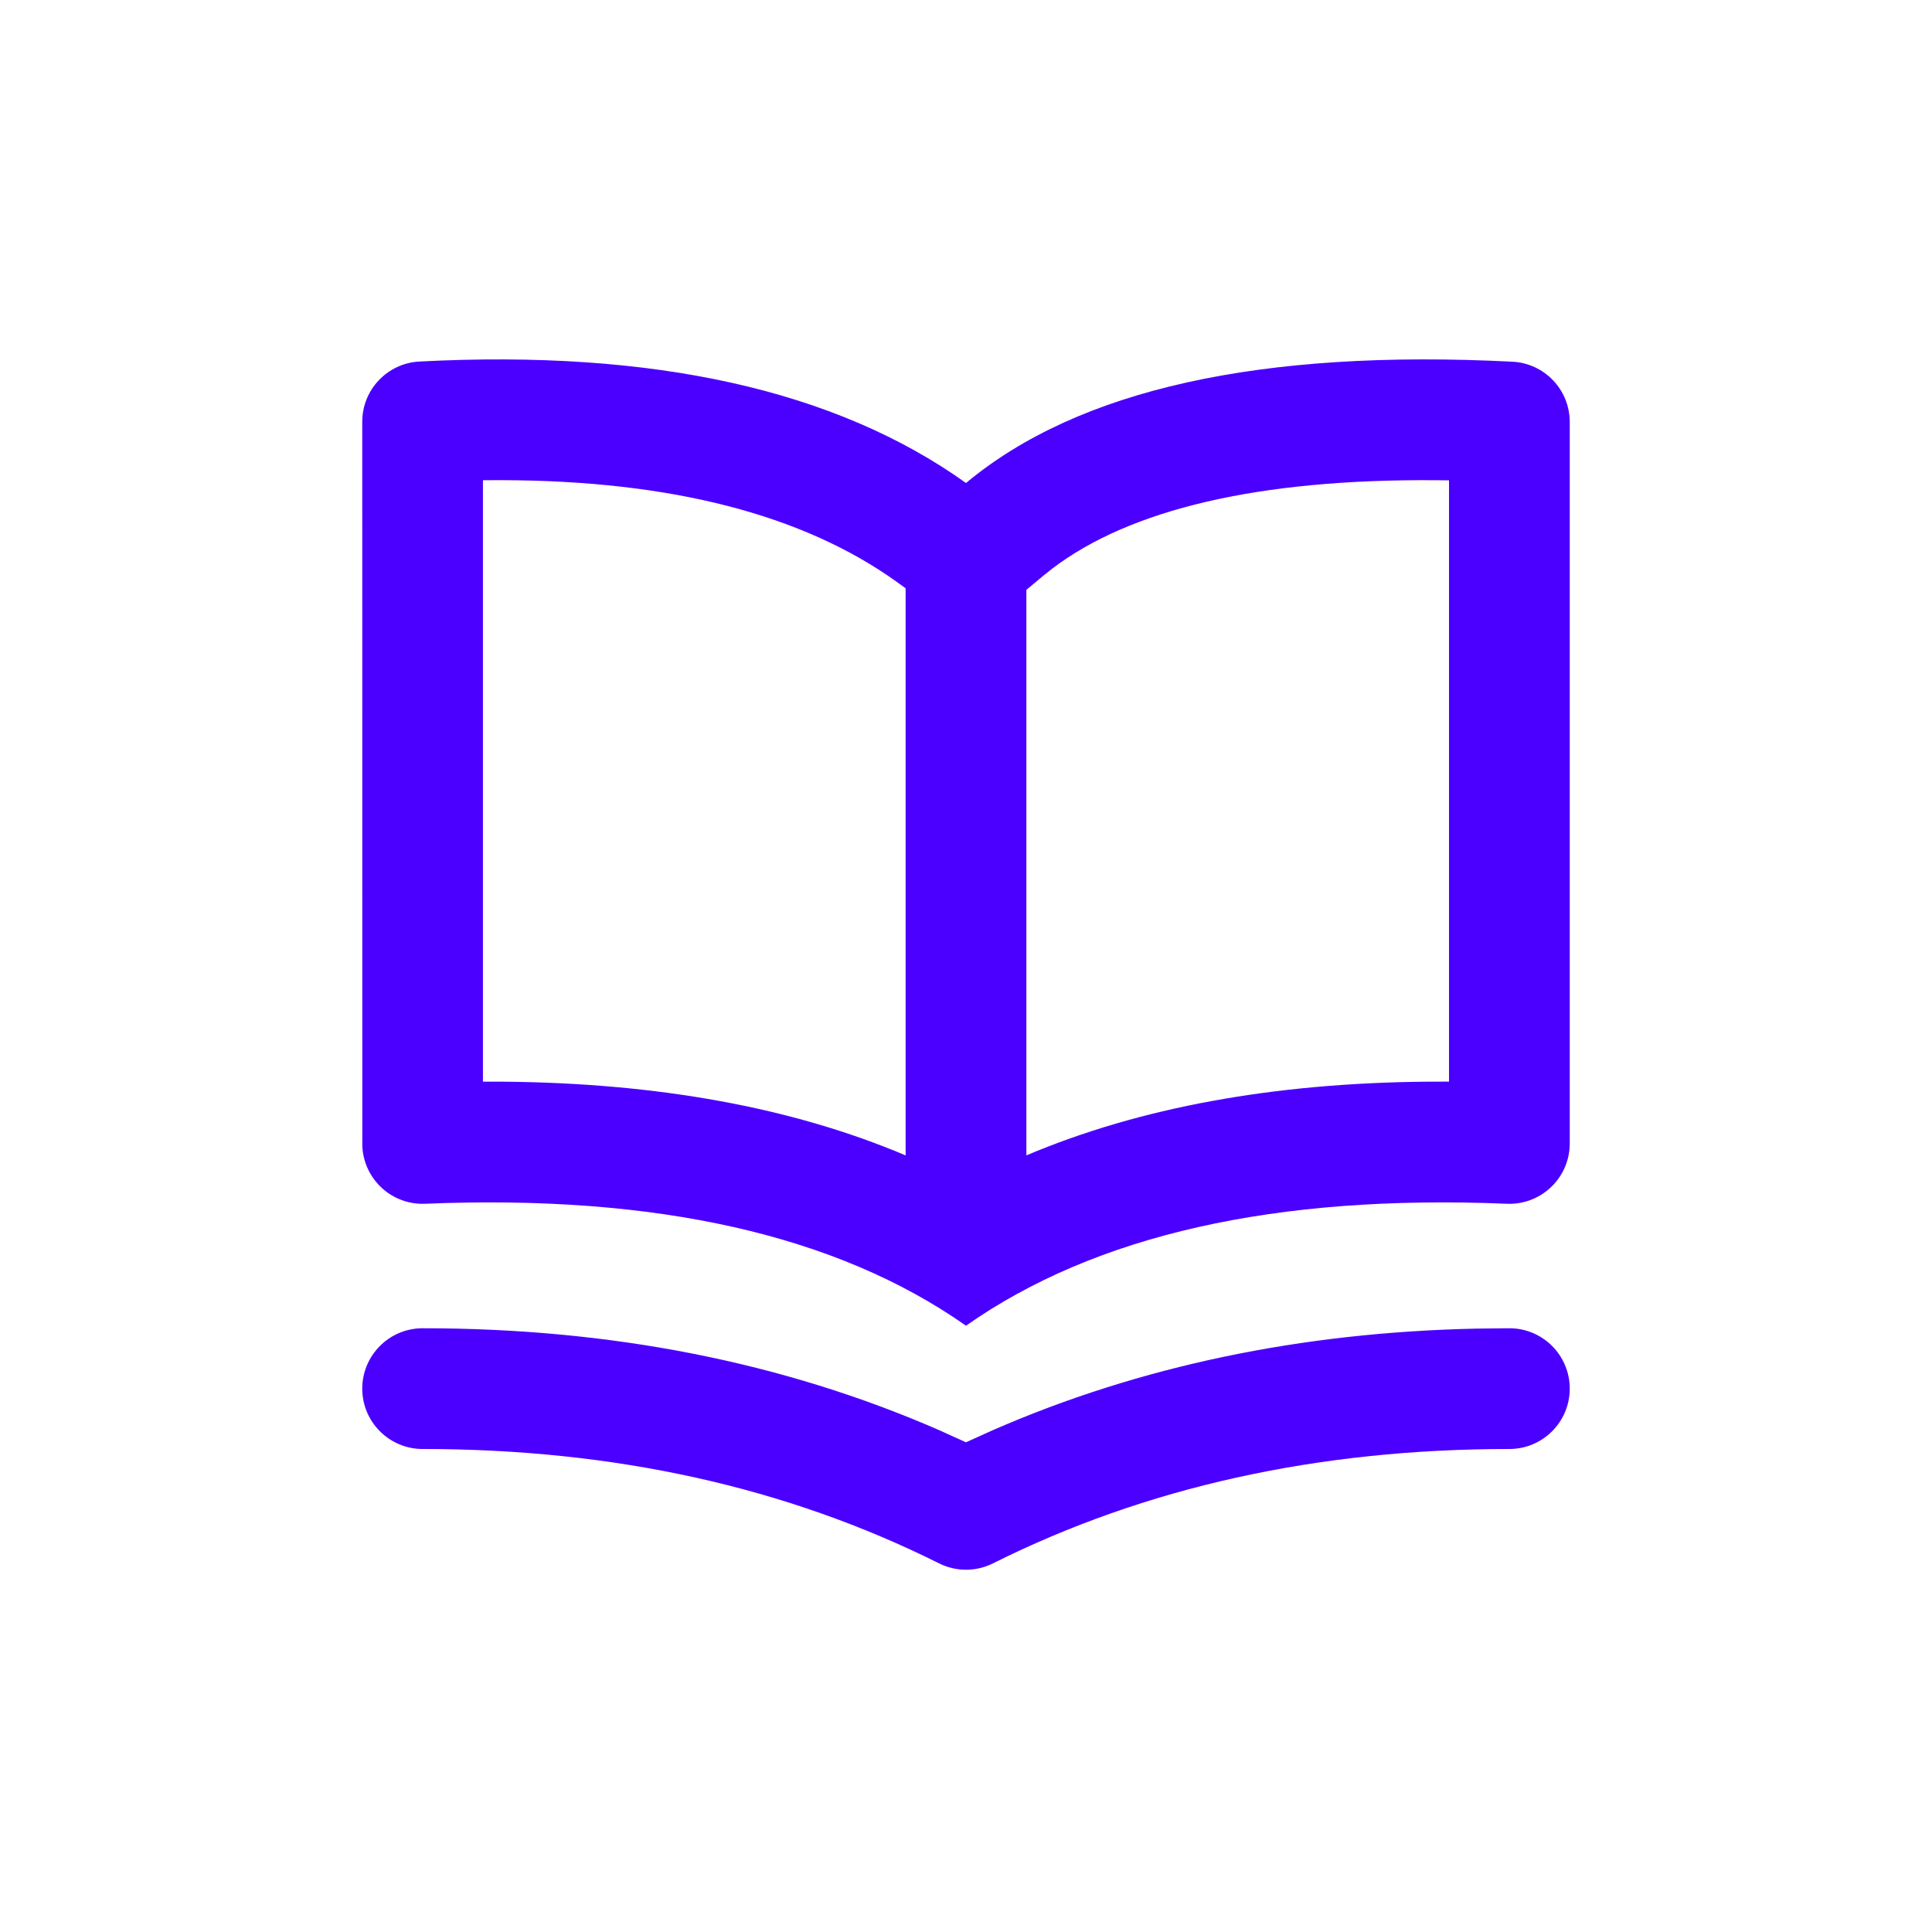
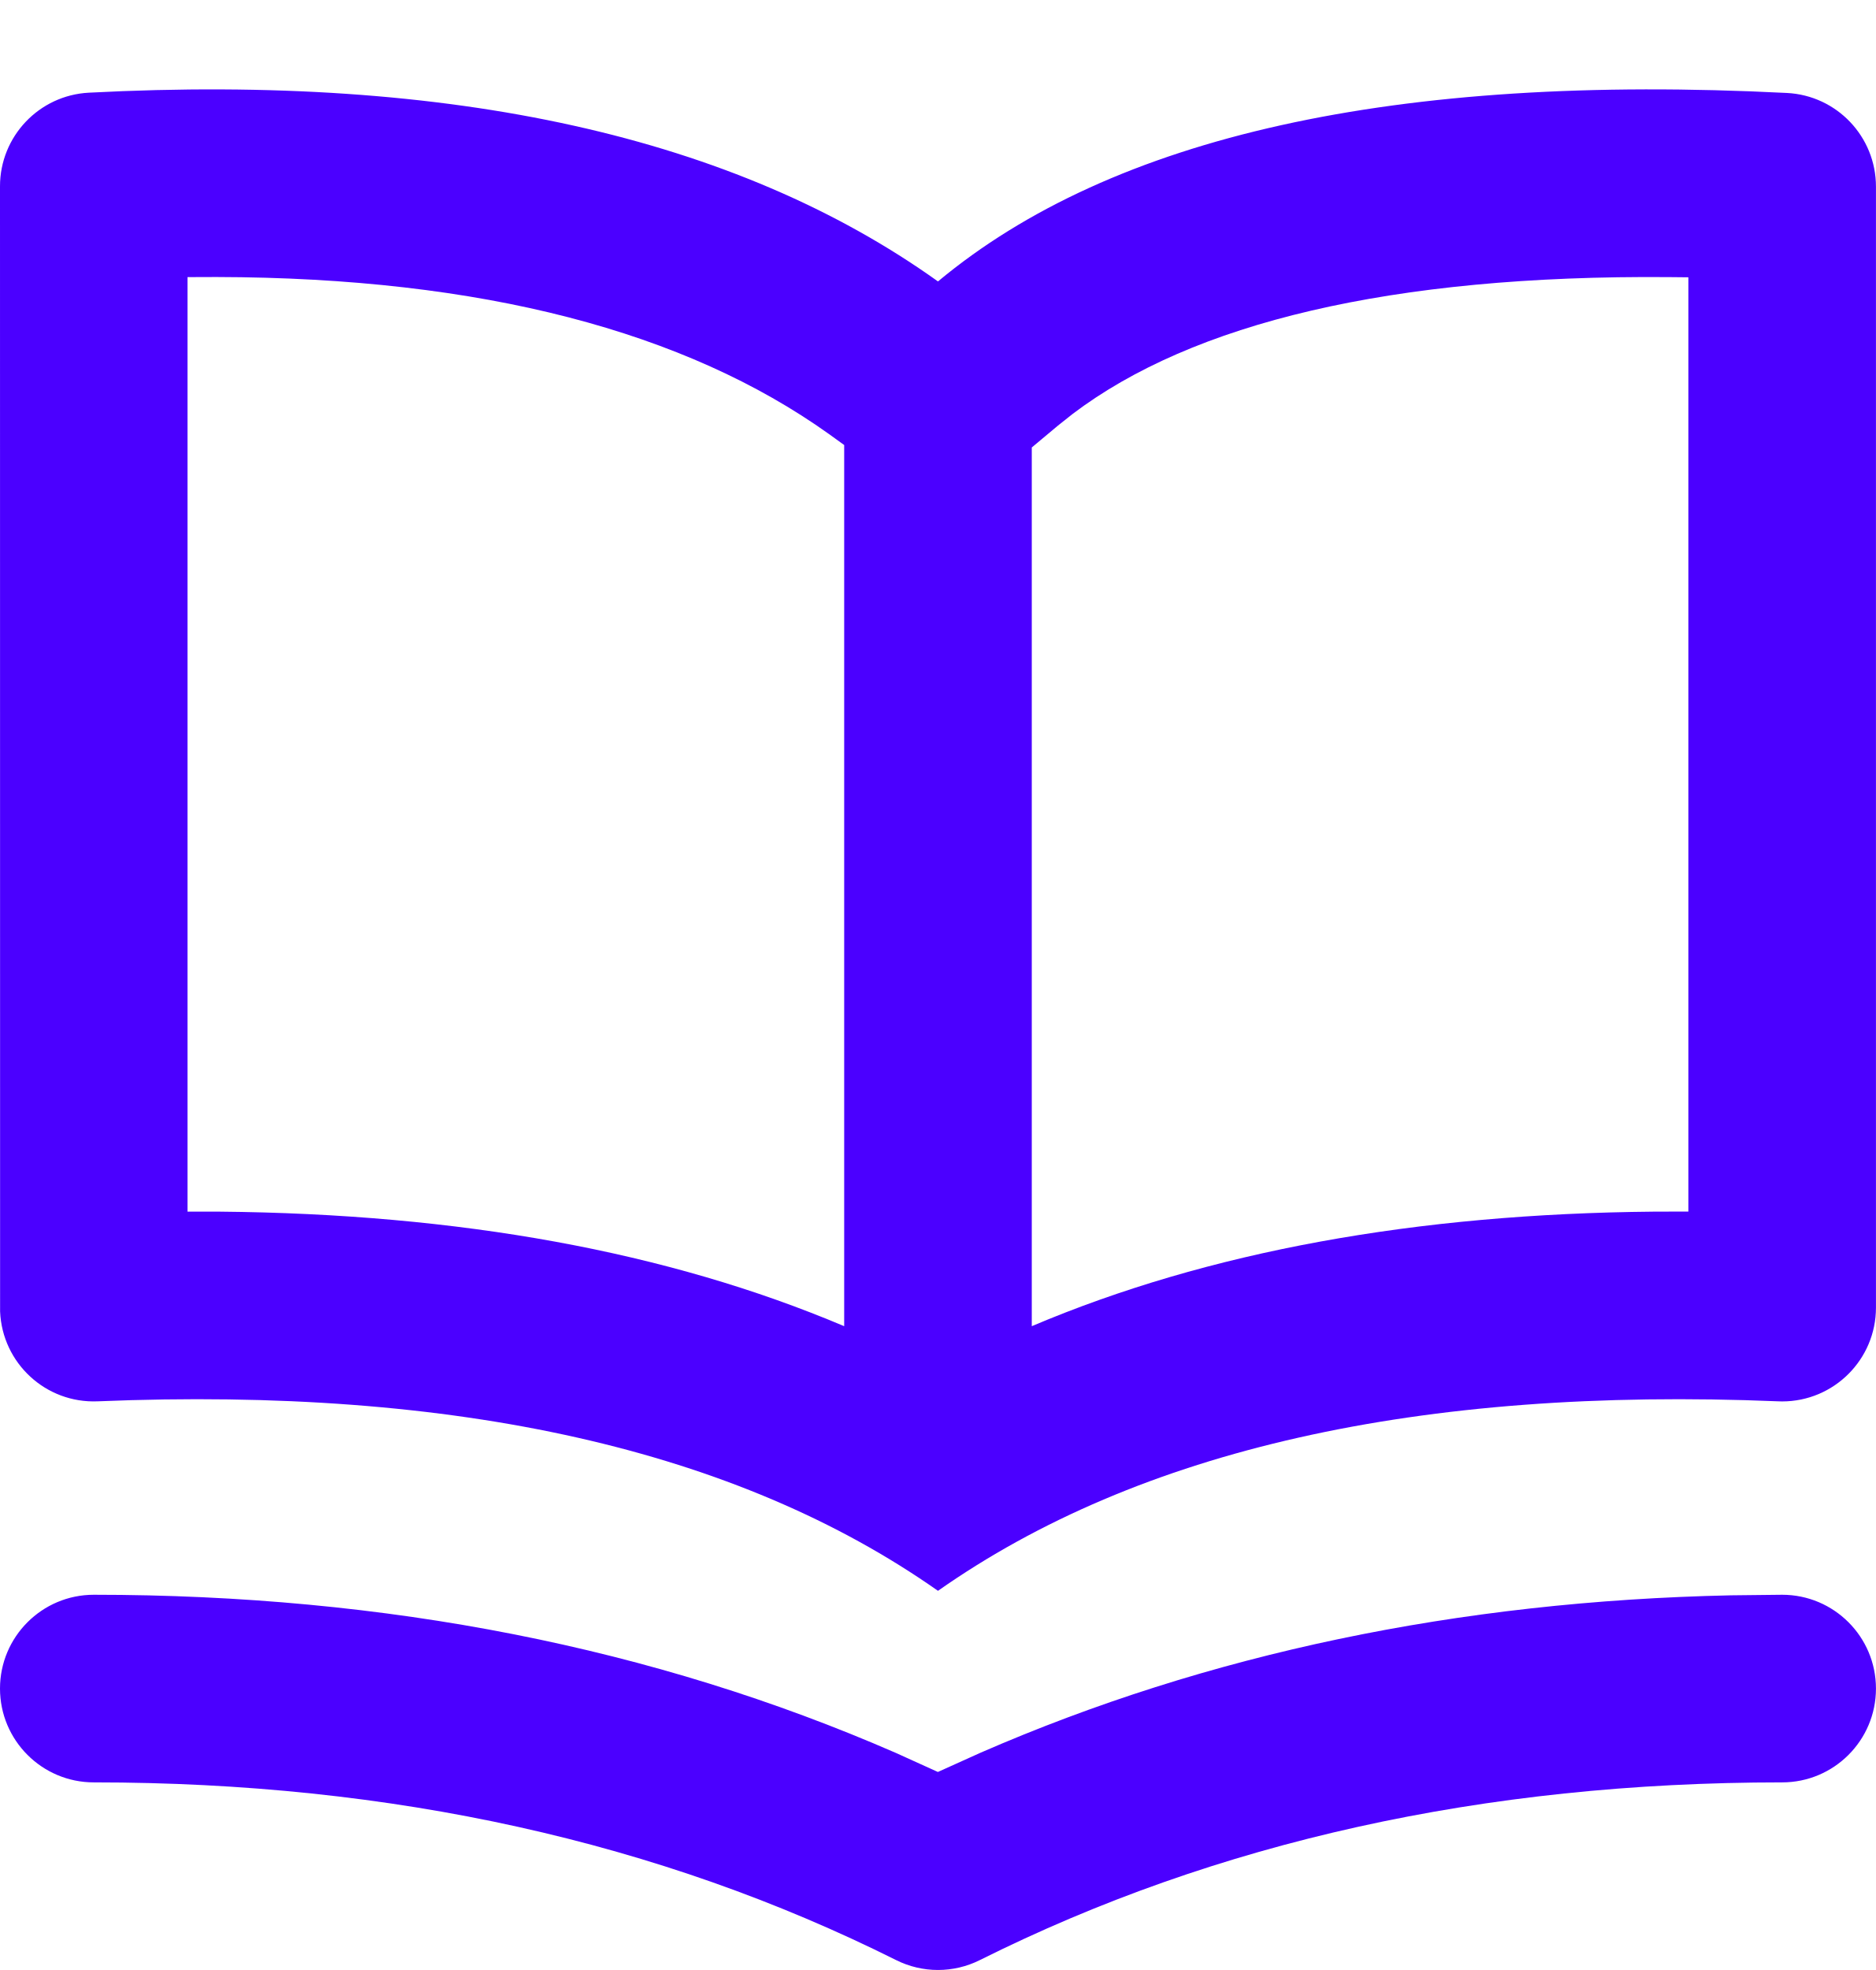
- <svg xmlns="http://www.w3.org/2000/svg" width="32" height="32" viewBox="0 0 32 32" fill="none">
-   <path fill-rule="evenodd" clip-rule="evenodd" d="M25.051 5.991C20.879 5.779 17.862 6.449 16 8C13.84 6.457 10.822 5.786 6.948 5.988C6.417 6.015 6 6.454 6 6.986L6.001 18.98C6.024 19.532 6.489 19.961 7.041 19.938C10.871 19.78 13.857 20.453 16 21.958C18.143 20.453 21.129 19.78 24.959 19.938L25 19.939C25.552 19.939 26 19.491 26 18.939V6.99C26 6.457 25.583 6.018 25.051 5.991ZM7.999 7.954L8.308 7.953C11.142 7.959 13.307 8.535 14.838 9.627L15 9.744V19.137C13.116 18.34 10.892 17.939 8.34 17.916L7.999 17.916V7.954ZM17 19.137V9.77L17.28 9.536L17.435 9.413C18.711 8.446 20.823 7.929 23.795 7.954L24 7.956V17.915L23.631 17.916C21.1 17.939 18.882 18.34 17 19.137ZM26 23C26 22.448 25.552 22 25 22L24.453 22.006C21.548 22.068 18.878 22.627 16.451 23.685L15.999 23.889L15.549 23.685C12.97 22.561 10.118 22 7 22C6.448 22 6 22.448 6 23C6 23.552 6.448 24 7 24C10.182 24 13.029 24.633 15.553 25.894C15.834 26.035 16.166 26.035 16.447 25.894C18.971 24.633 21.818 24 25 24C25.552 24 26 23.552 26 23Z" fill="#4B00FF" />
+ <svg xmlns="http://www.w3.org/2000/svg" width="20" height="21" viewBox="0 0 20 21" fill="none">
+   <path fill-rule="evenodd" clip-rule="evenodd" d="M19.051 0.991C14.879 0.779 11.862 1.449 10 3C7.84 1.457 4.822 0.786 0.948 0.988C0.417 1.015 -2.82617e-05 1.454 0 1.986L0.001 13.98C0.024 14.532 0.489 14.961 1.041 14.938C4.871 14.78 7.857 15.453 10 16.958C12.143 15.453 15.129 14.78 18.959 14.938L19 14.939C19.552 14.939 20 14.491 20 13.939V1.99C20 1.457 19.583 1.018 19.051 0.991ZM1.999 2.954L2.308 2.953C5.142 2.959 7.308 3.535 8.838 4.627L9 4.744V14.137C7.116 13.34 4.892 12.939 2.34 12.916L1.999 12.916V2.954ZM11 14.137V4.77L11.28 4.536L11.435 4.413C12.711 3.446 14.823 2.929 17.795 2.954L18 2.956V12.915L17.631 12.916C15.1 12.939 12.882 13.339 11 14.137ZM20 18C20 17.448 19.552 17 19 17L18.453 17.006C15.548 17.068 12.878 17.627 10.451 18.685L9.999 18.889L9.549 18.685C6.97 17.561 4.118 17 1 17C0.448 17 0 17.448 0 18C0 18.552 0.448 19 1 19C4.182 19 7.029 19.633 9.553 20.894C9.834 21.035 10.166 21.035 10.447 20.894C12.971 19.633 15.818 19 19 19C19.552 19 20 18.552 20 18Z" fill="#4B00FF" />
</svg>
